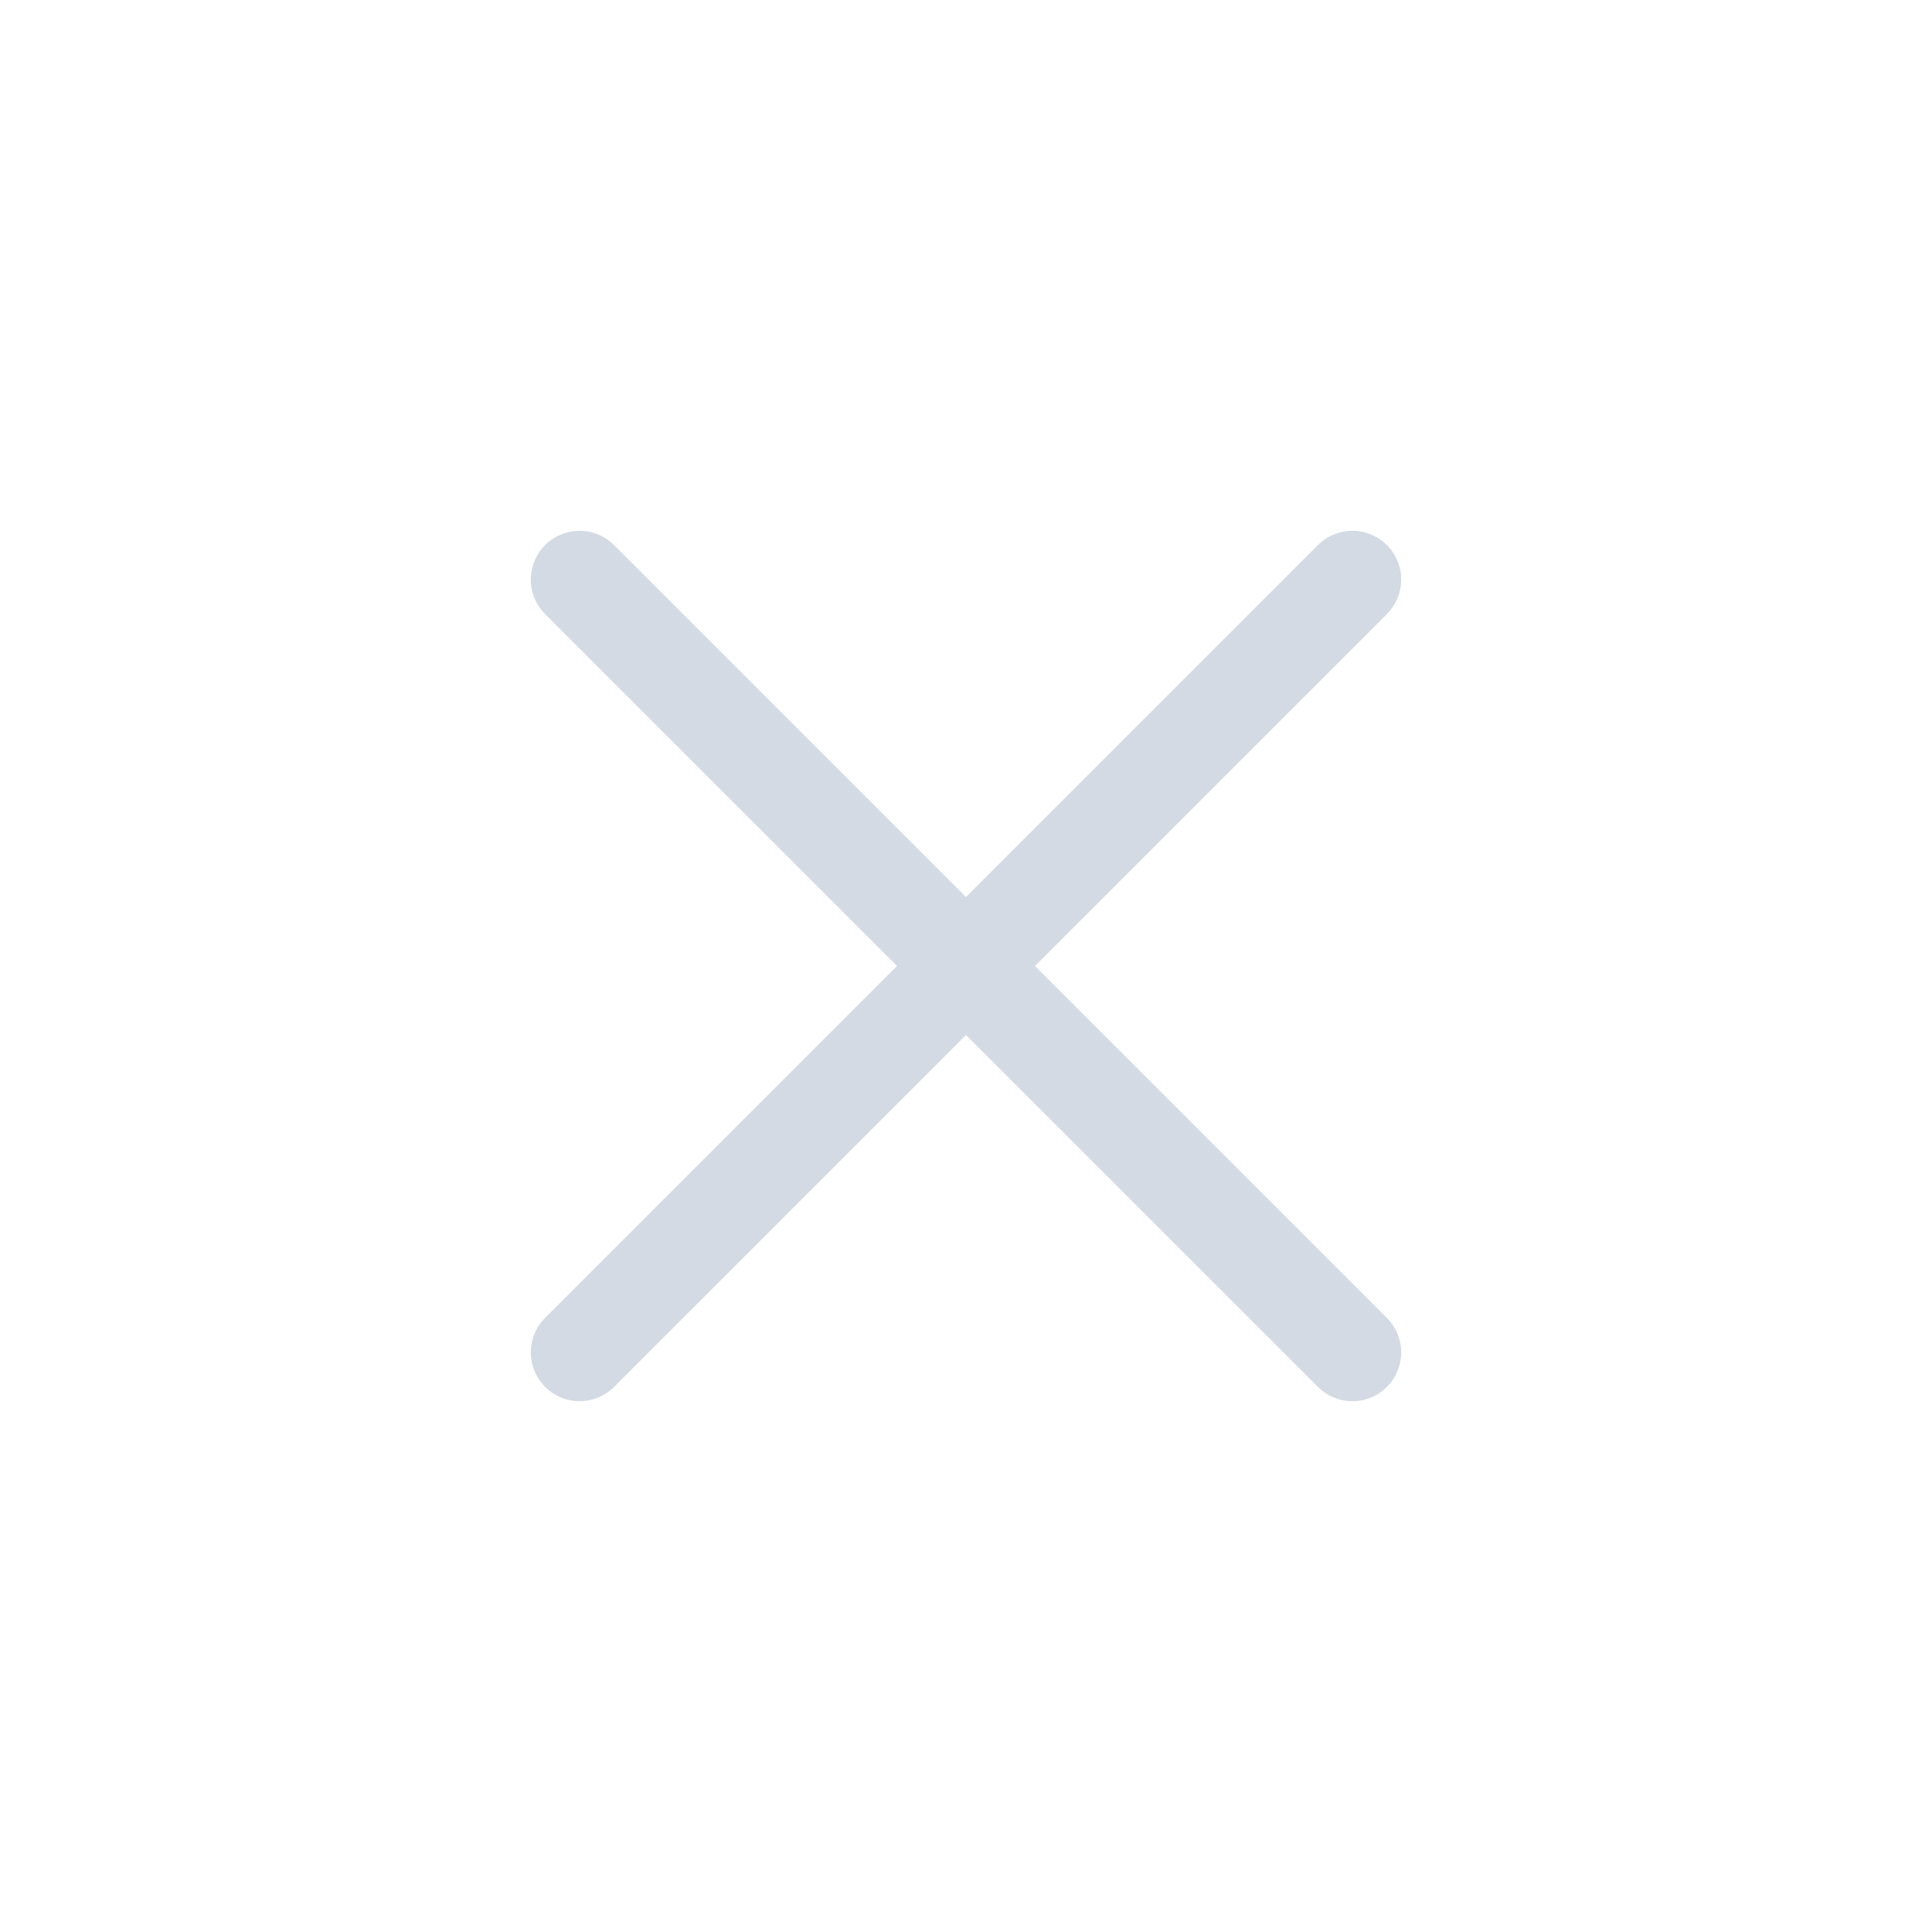
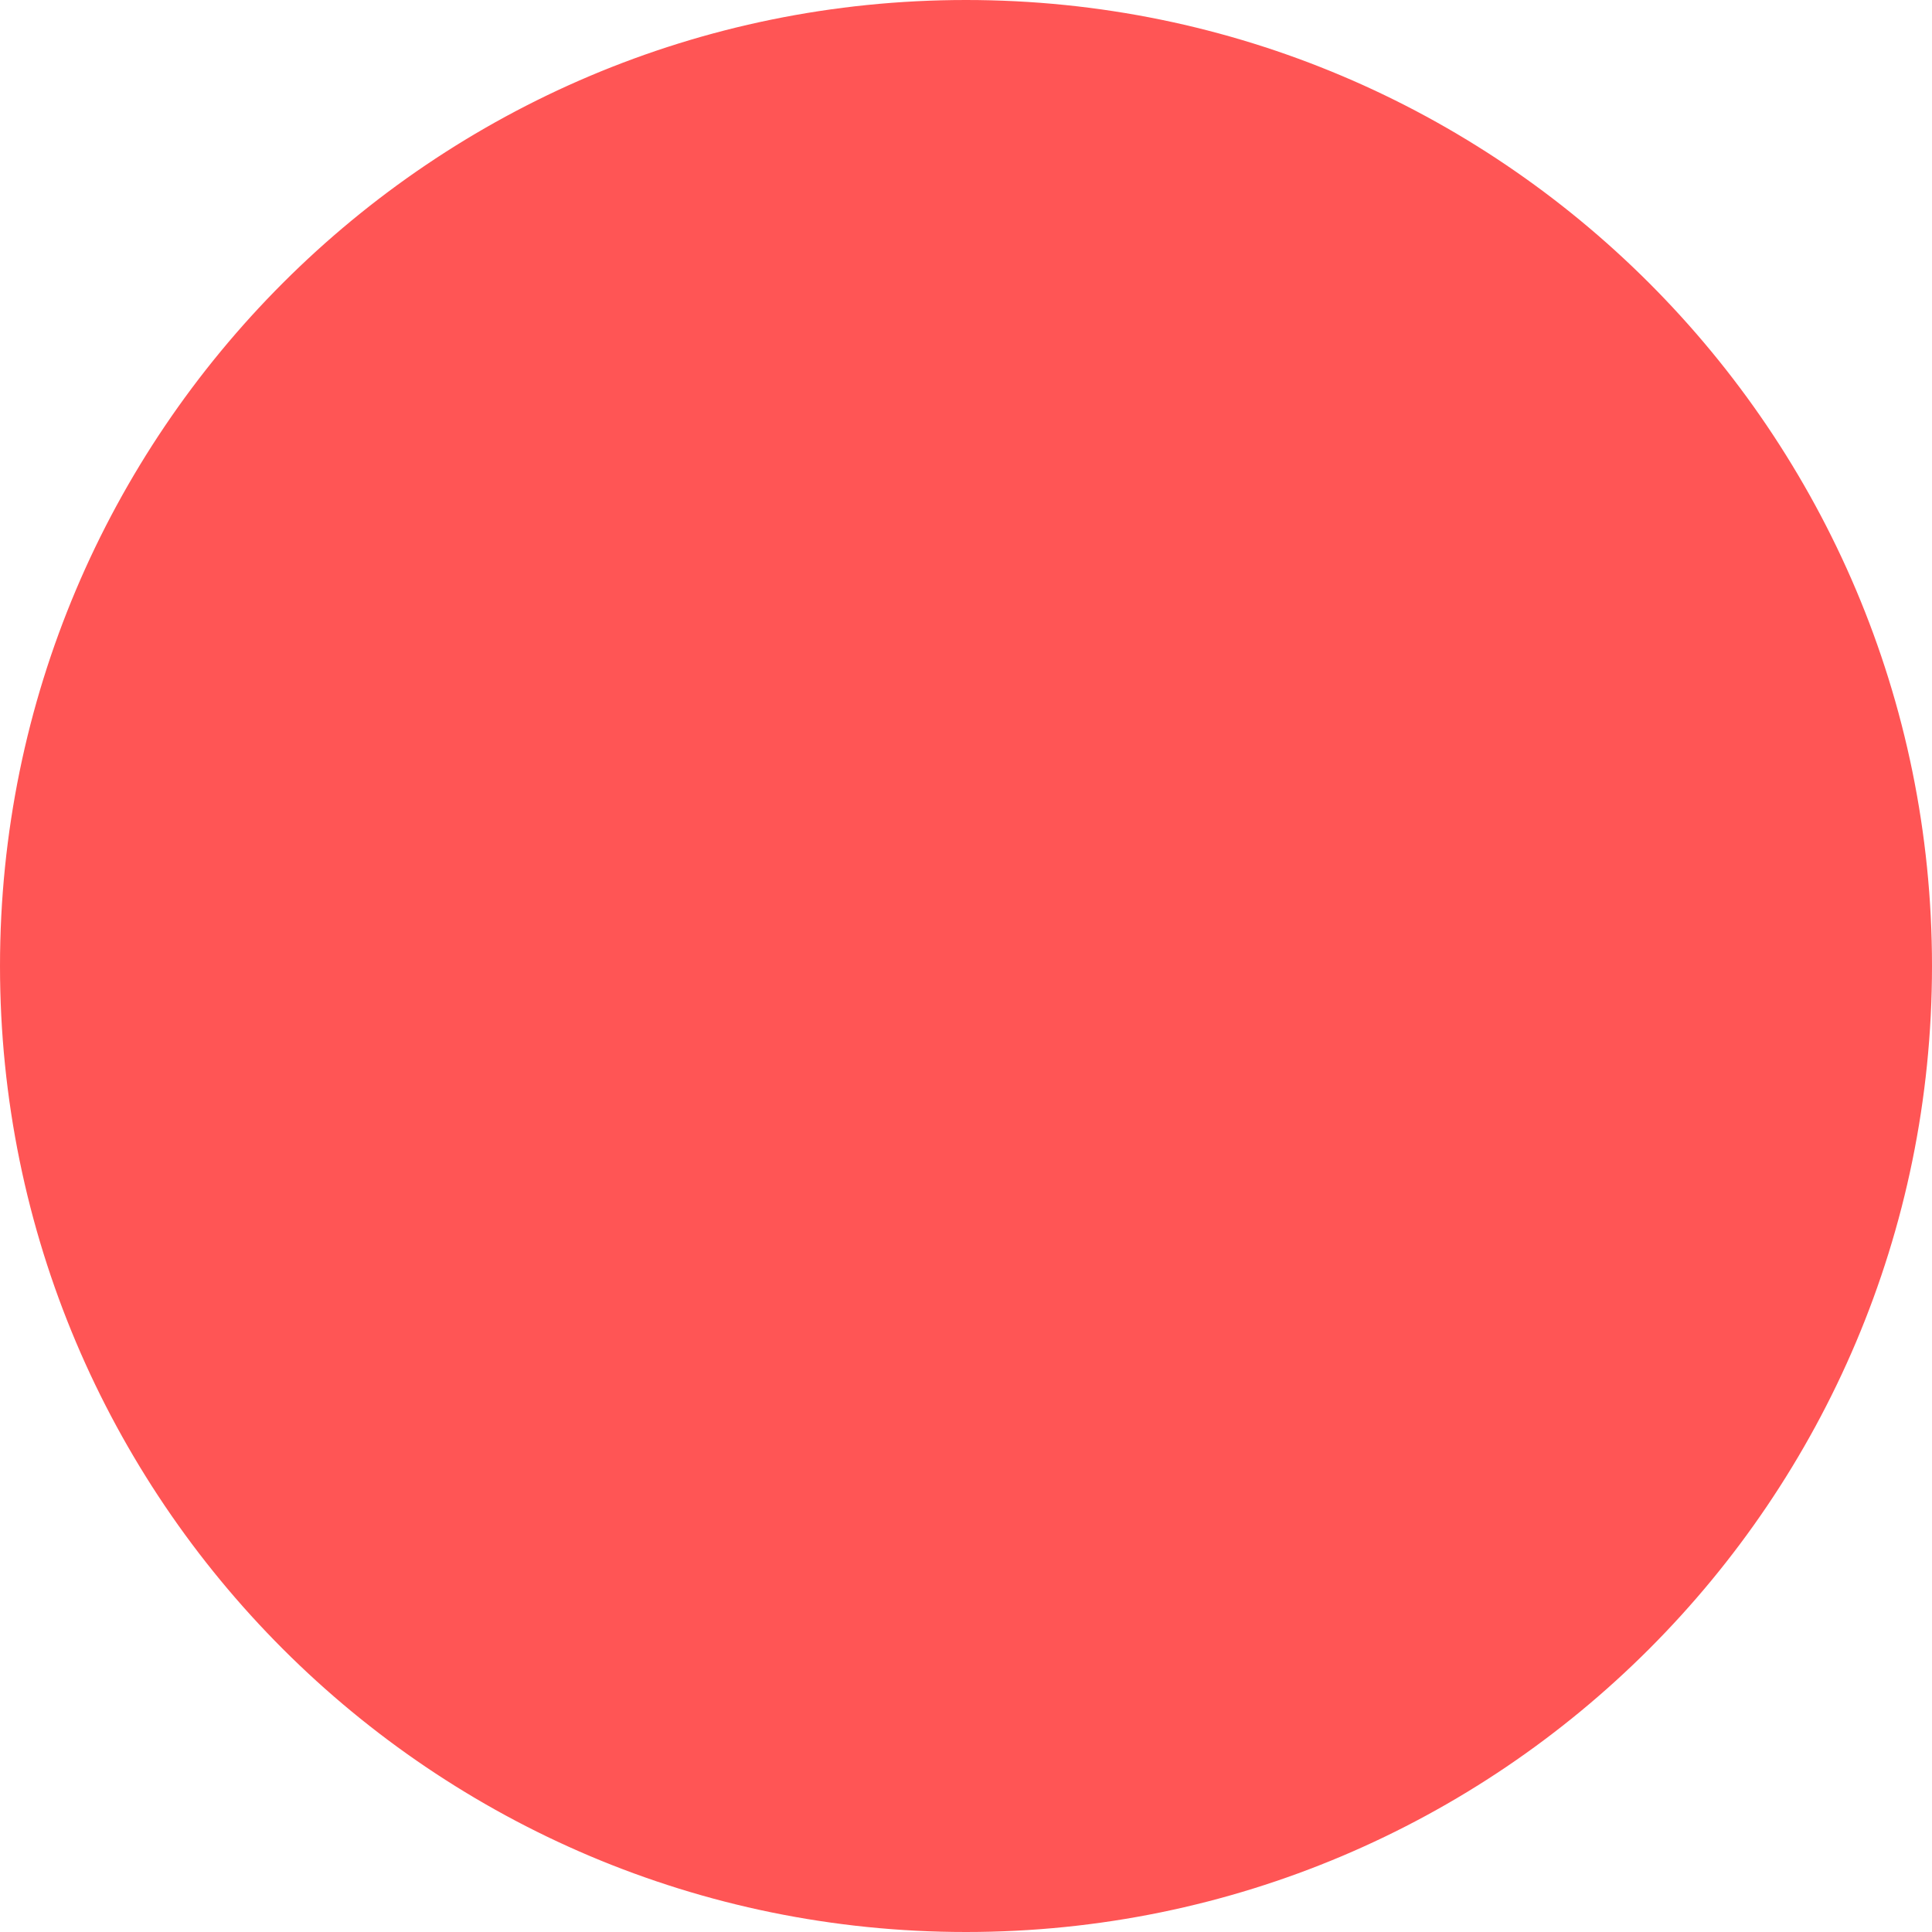
<svg xmlns="http://www.w3.org/2000/svg" viewBox="0 0 50 50" version="1.2" baseProfile="tiny">
  <defs>
</defs>
  <g fill="none" stroke="black" stroke-width="1" fill-rule="evenodd" stroke-linecap="square" stroke-linejoin="bevel">
-     <g fill="none" stroke="#d3dae3" stroke-opacity="1" stroke-width="1.01" stroke-linecap="round" stroke-linejoin="miter" stroke-miterlimit="2" transform="matrix(2.5,0,0,2.5,2.5,2.5)" font-family="Noto Sans" font-size="10" font-weight="400" font-style="normal">
-       <polyline fill="none" vector-effect="none" points="5,5 13,13 " />
-       <polyline fill="none" vector-effect="none" points="13,5 5,13 " />
+     <g fill="#ff5555" fill-opacity="1" stroke="none" transform="matrix(0.0548326,0,0,-0.0548323,-2.81266,49.7339)" font-family="Noto Sans" font-size="10" font-weight="400" font-style="normal">
+       <path vector-effect="none" fill-rule="evenodd" d="M507.233,11.263 C750.133,11.263 947.046,208.177 947.046,451.082 C947.046,693.988 750.133,890.902 507.233,890.902 C264.325,890.902 67.412,693.988 67.412,451.082 C67.412,208.177 264.325,11.263 507.233,11.263 " />
+     </g>
+     <g fill="none" stroke="#ff5555" stroke-opacity="1" stroke-width="32.232" stroke-linecap="butt" stroke-linejoin="miter" stroke-miterlimit="4" transform="matrix(0.0548326,0,0,-0.0548323,-2.81266,49.7339)" font-family="Noto Sans" font-size="10" font-weight="400" font-style="normal">
+       <path vector-effect="none" fill-rule="evenodd" d="M507.233,11.263 C750.133,11.263 947.046,208.177 947.046,451.082 C947.046,693.988 750.133,890.902 507.233,890.902 C264.325,890.902 67.412,693.988 67.412,451.082 C67.412,208.177 264.325,11.263 507.233,11.263 " />
    </g>
    <g fill="none" stroke="#000000" stroke-opacity="1" stroke-width="1" stroke-linecap="square" stroke-linejoin="bevel" transform="matrix(1,0,0,1,0,0)" font-family="Noto Sans" font-size="10" font-weight="400" font-style="normal">
</g>
  </g>
</svg>
